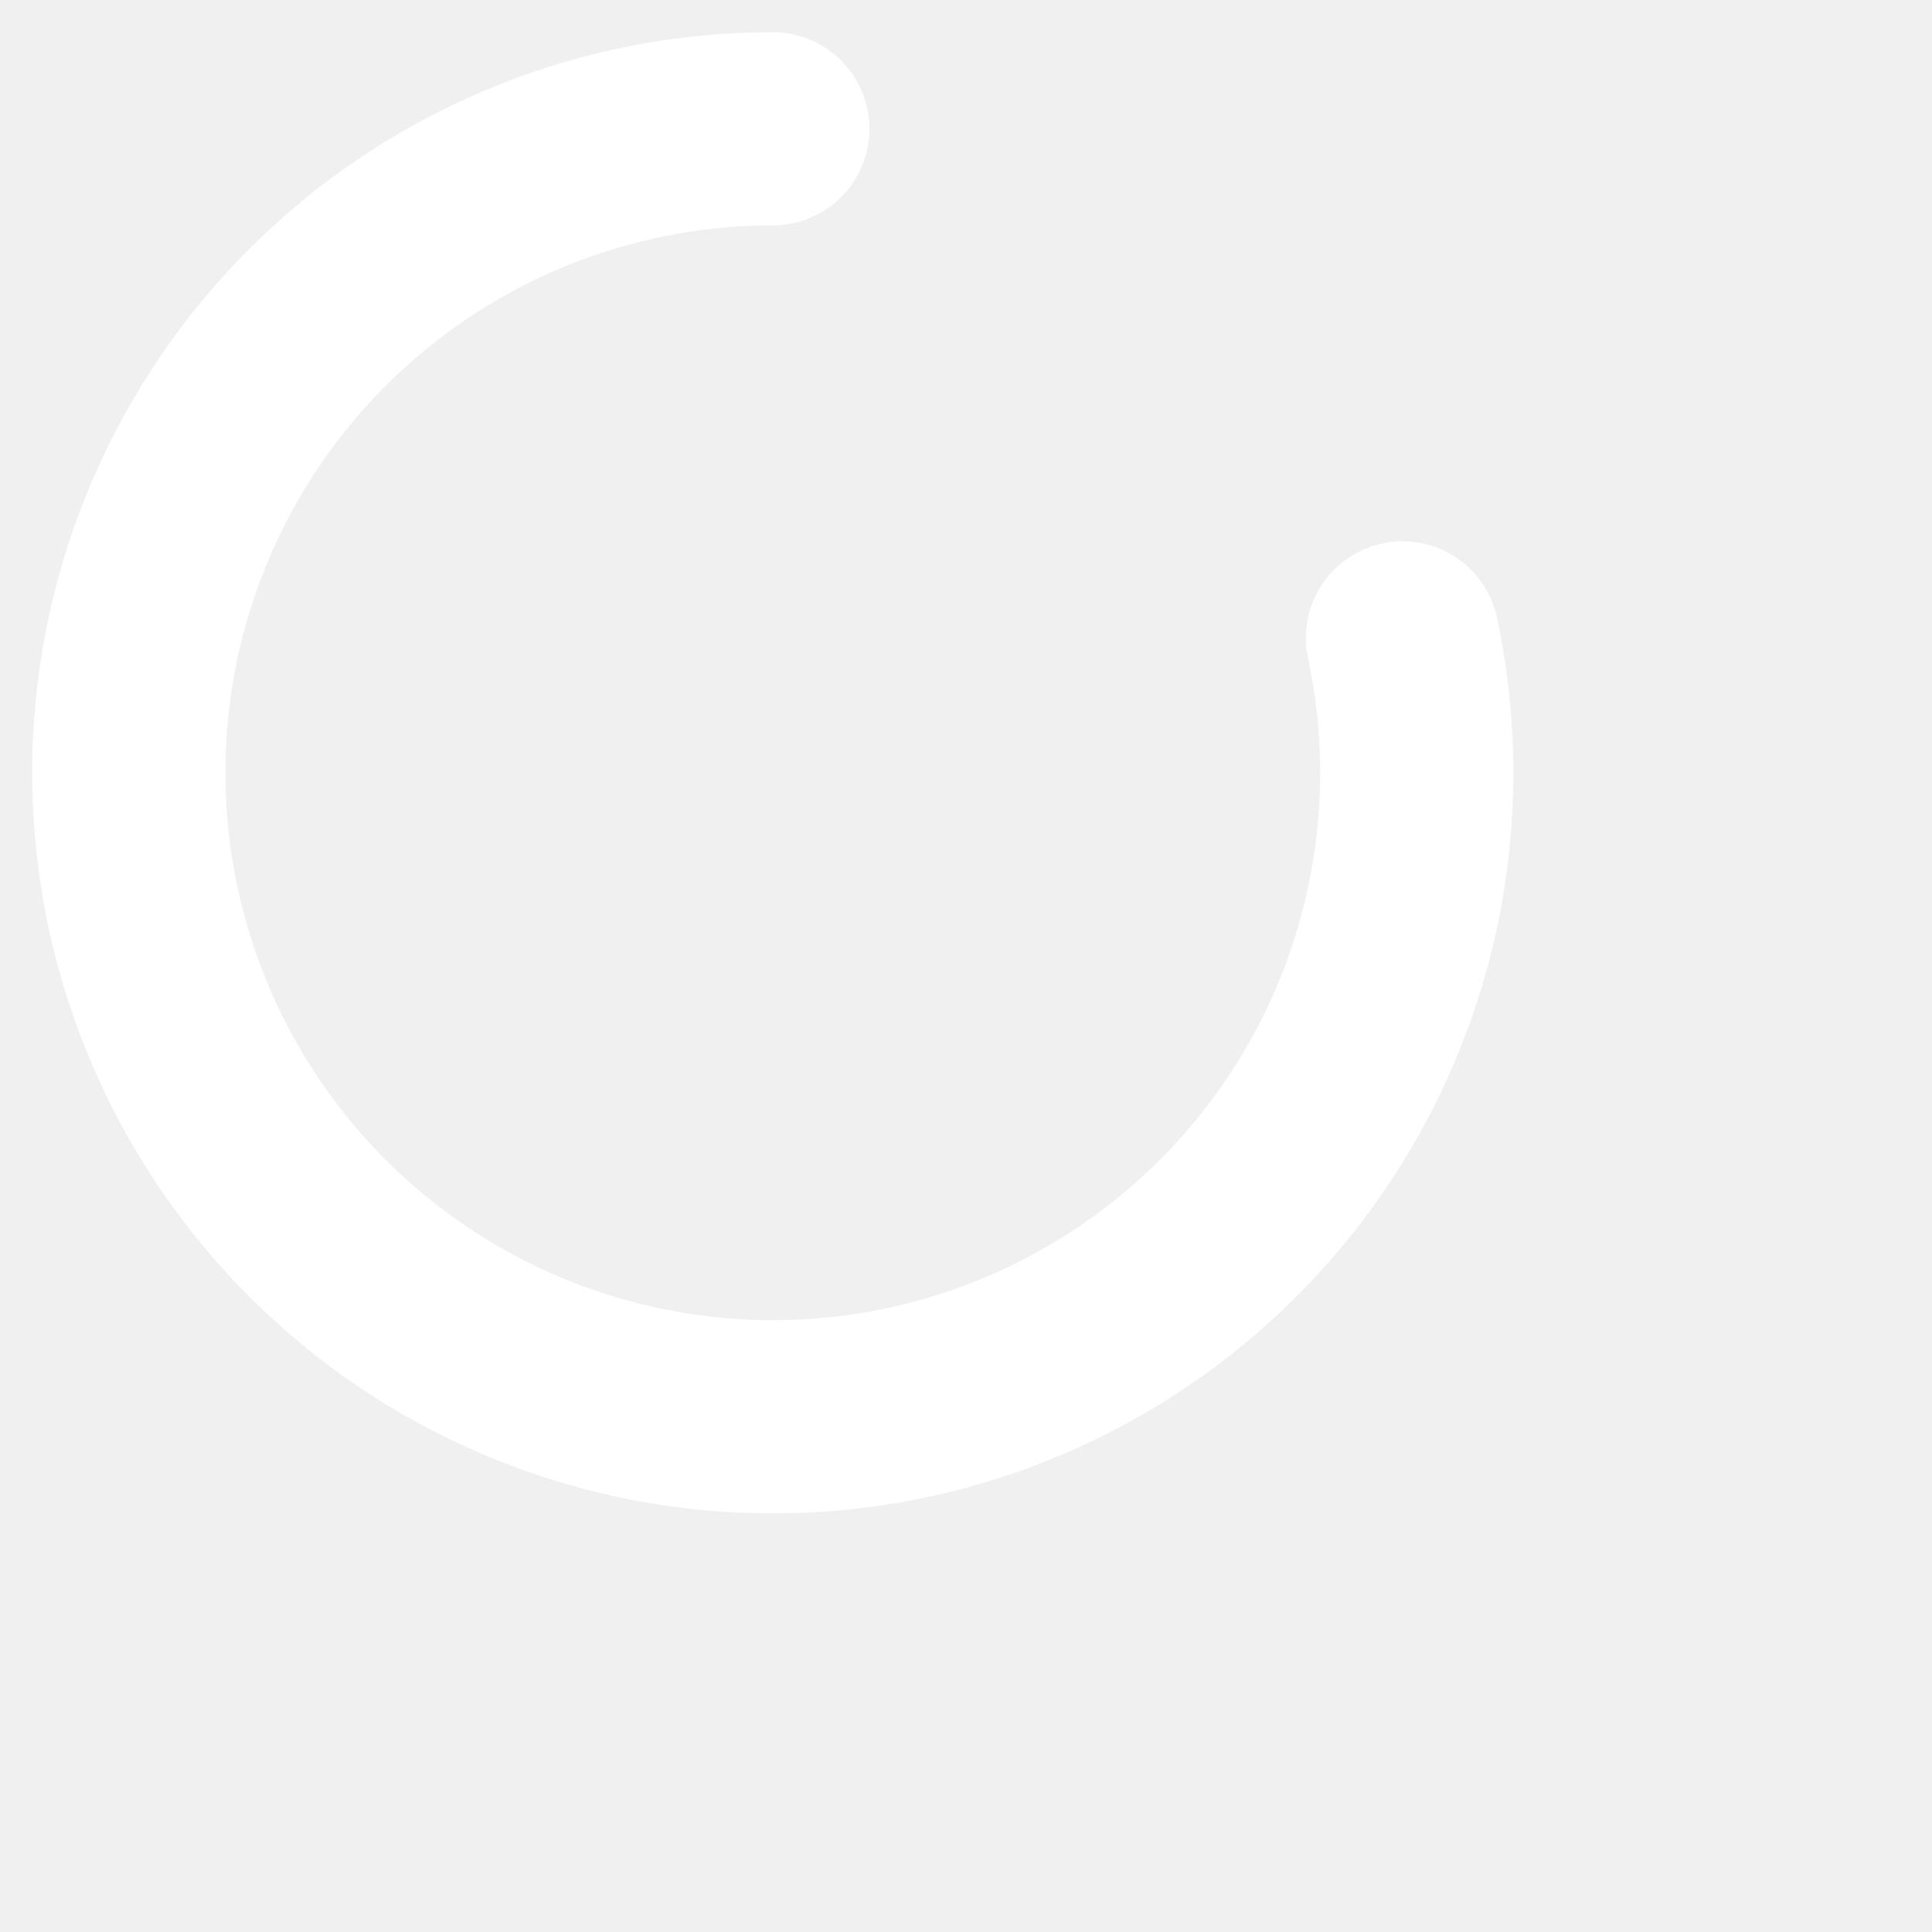
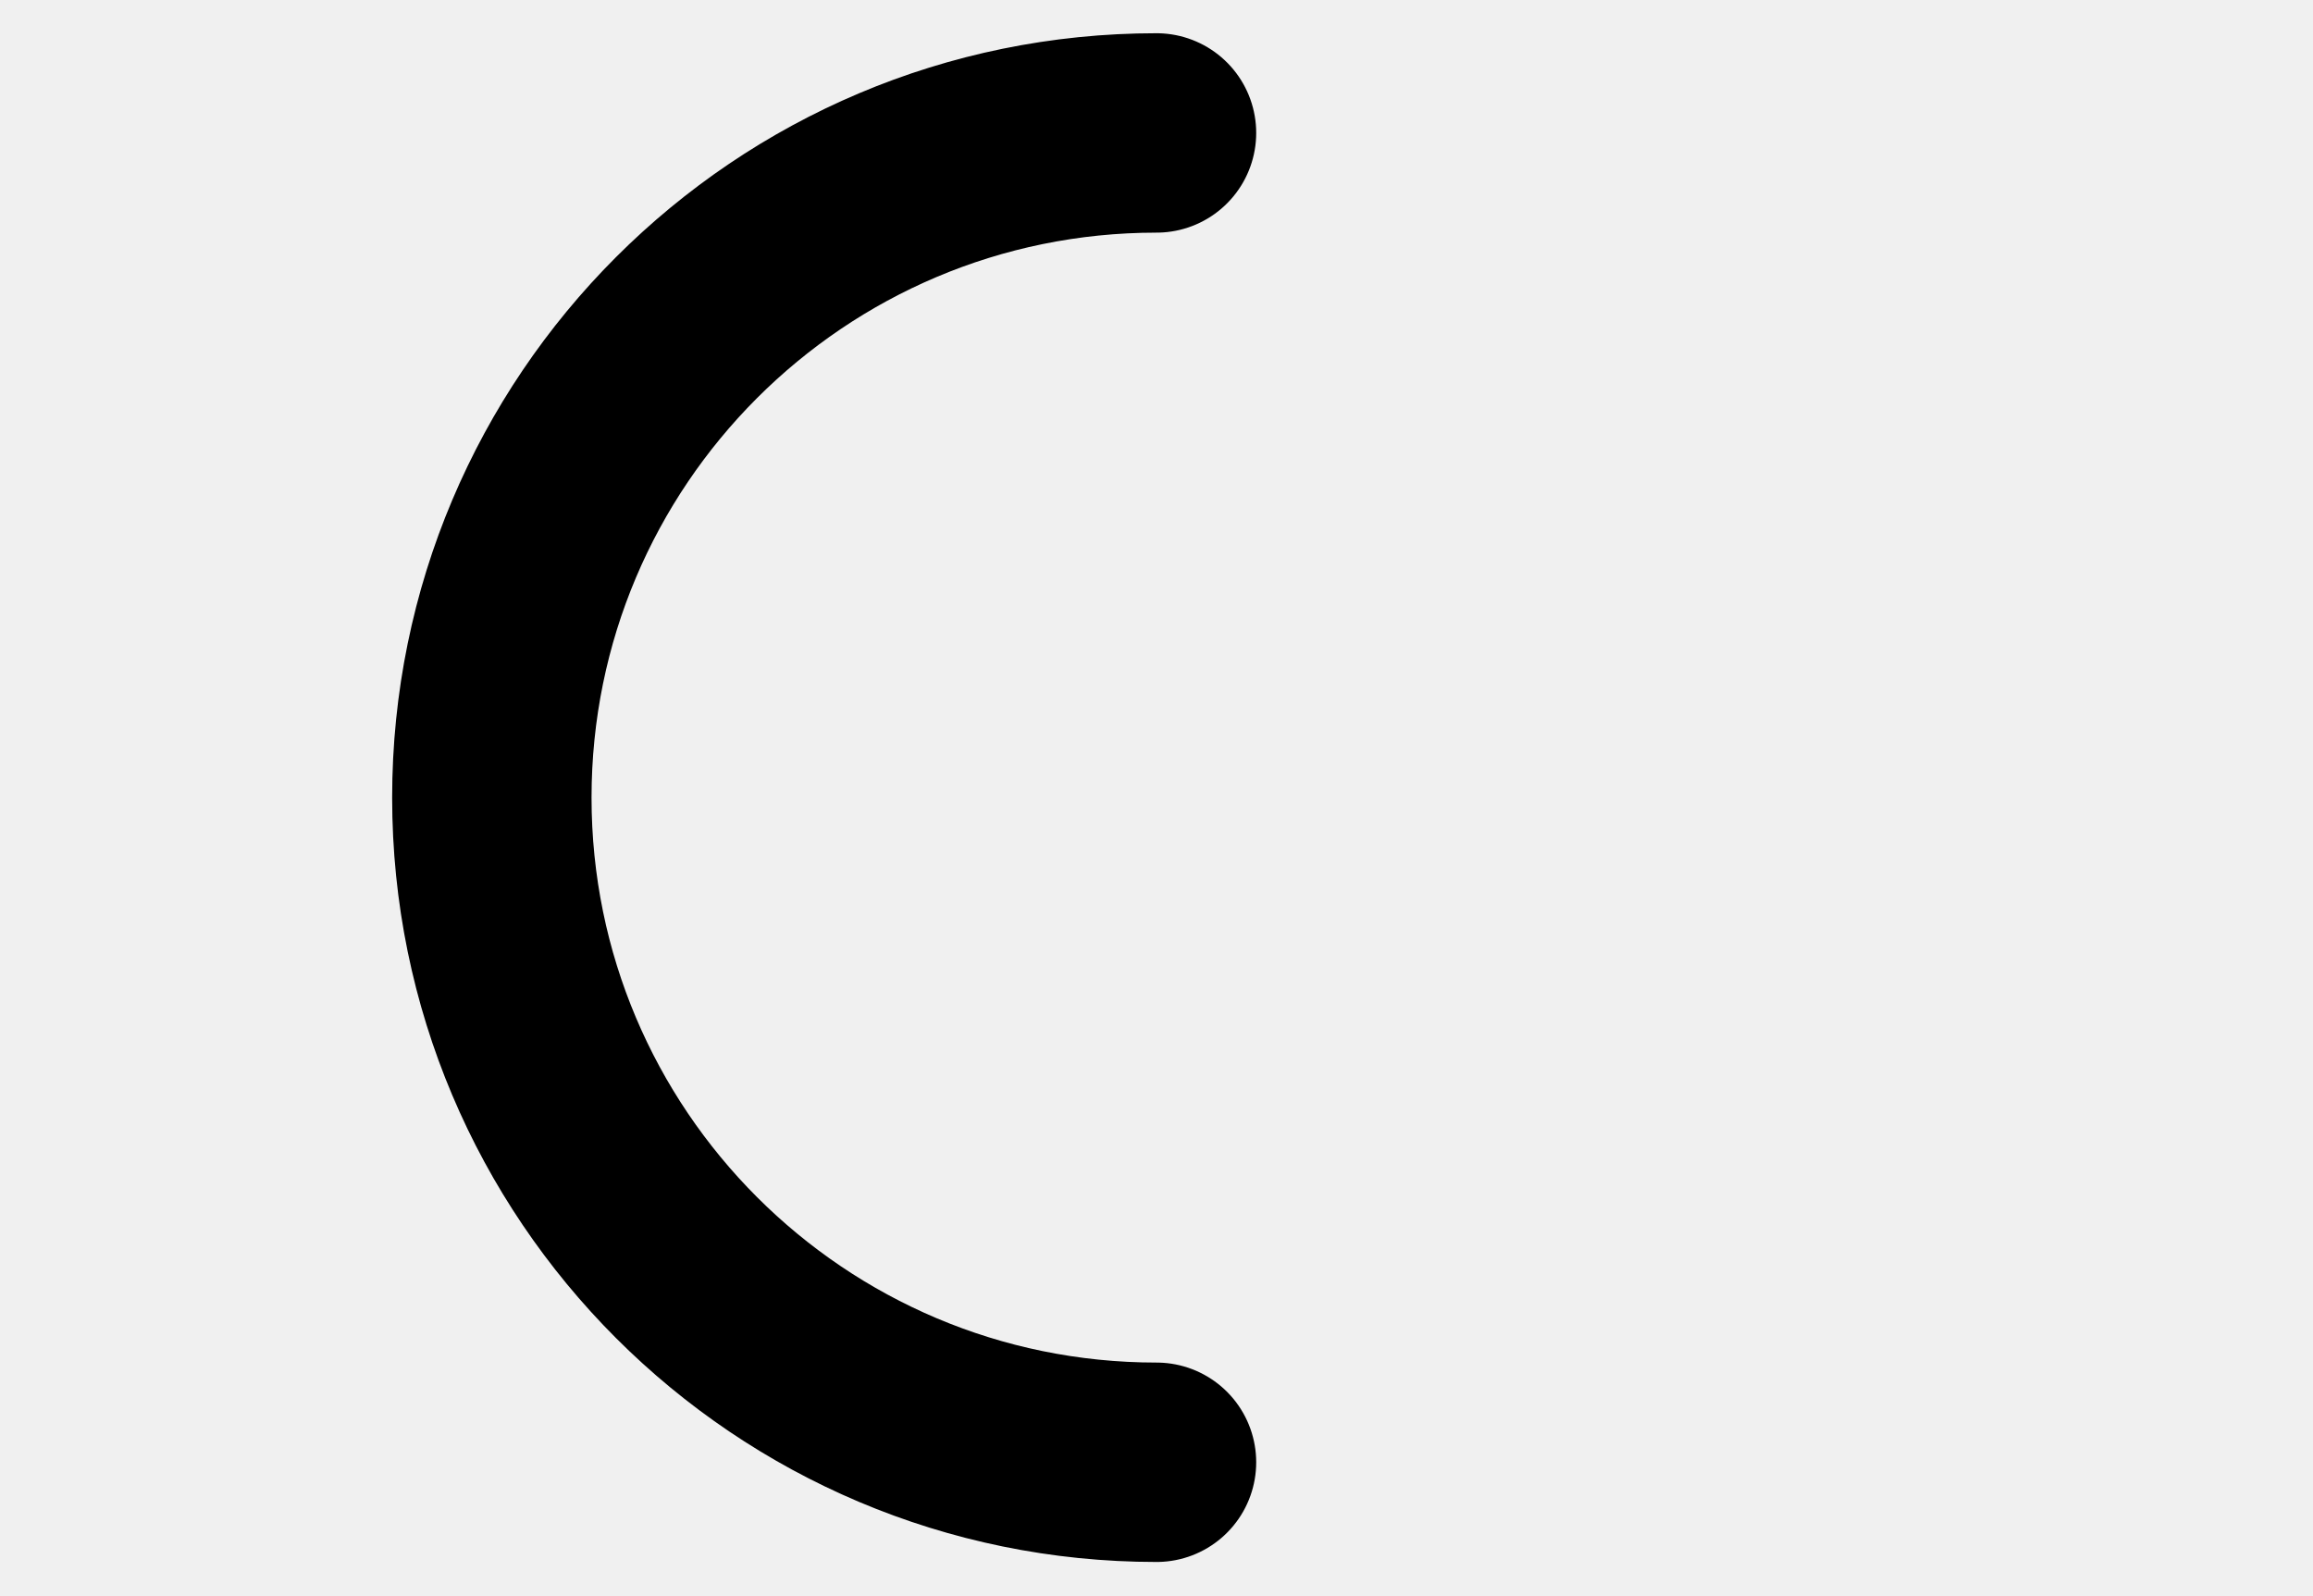
- <svg xmlns="http://www.w3.org/2000/svg" width="20" height="20" viewBox="0 0 30 30" fill="none">
-   <path d="M12 2C9.631 2 7.339 2.841 5.532 4.373C3.725 5.905 2.521 8.029 2.134 10.366C1.747 12.704 2.203 15.102 3.419 17.135C4.635 19.168 6.534 20.703 8.777 21.466C11.019 22.23 13.46 22.172 15.664 21.305C17.868 20.436 19.693 18.814 20.812 16.727C21.932 14.639 22.274 12.222 21.778 9.905" stroke="white" stroke-width="3" stroke-linecap="round" />
+ <svg xmlns="http://www.w3.org/2000/svg" width="29" height="20" viewBox="0 0 24 24" fill="none">
+   <path d="M12 2C6.477 2 2 6.477 2 12C2 17.523 6.477 22 12 22" stroke="currentColor" stroke-width="3" stroke-linecap="round" stroke-linejoin="round" />
</svg>
